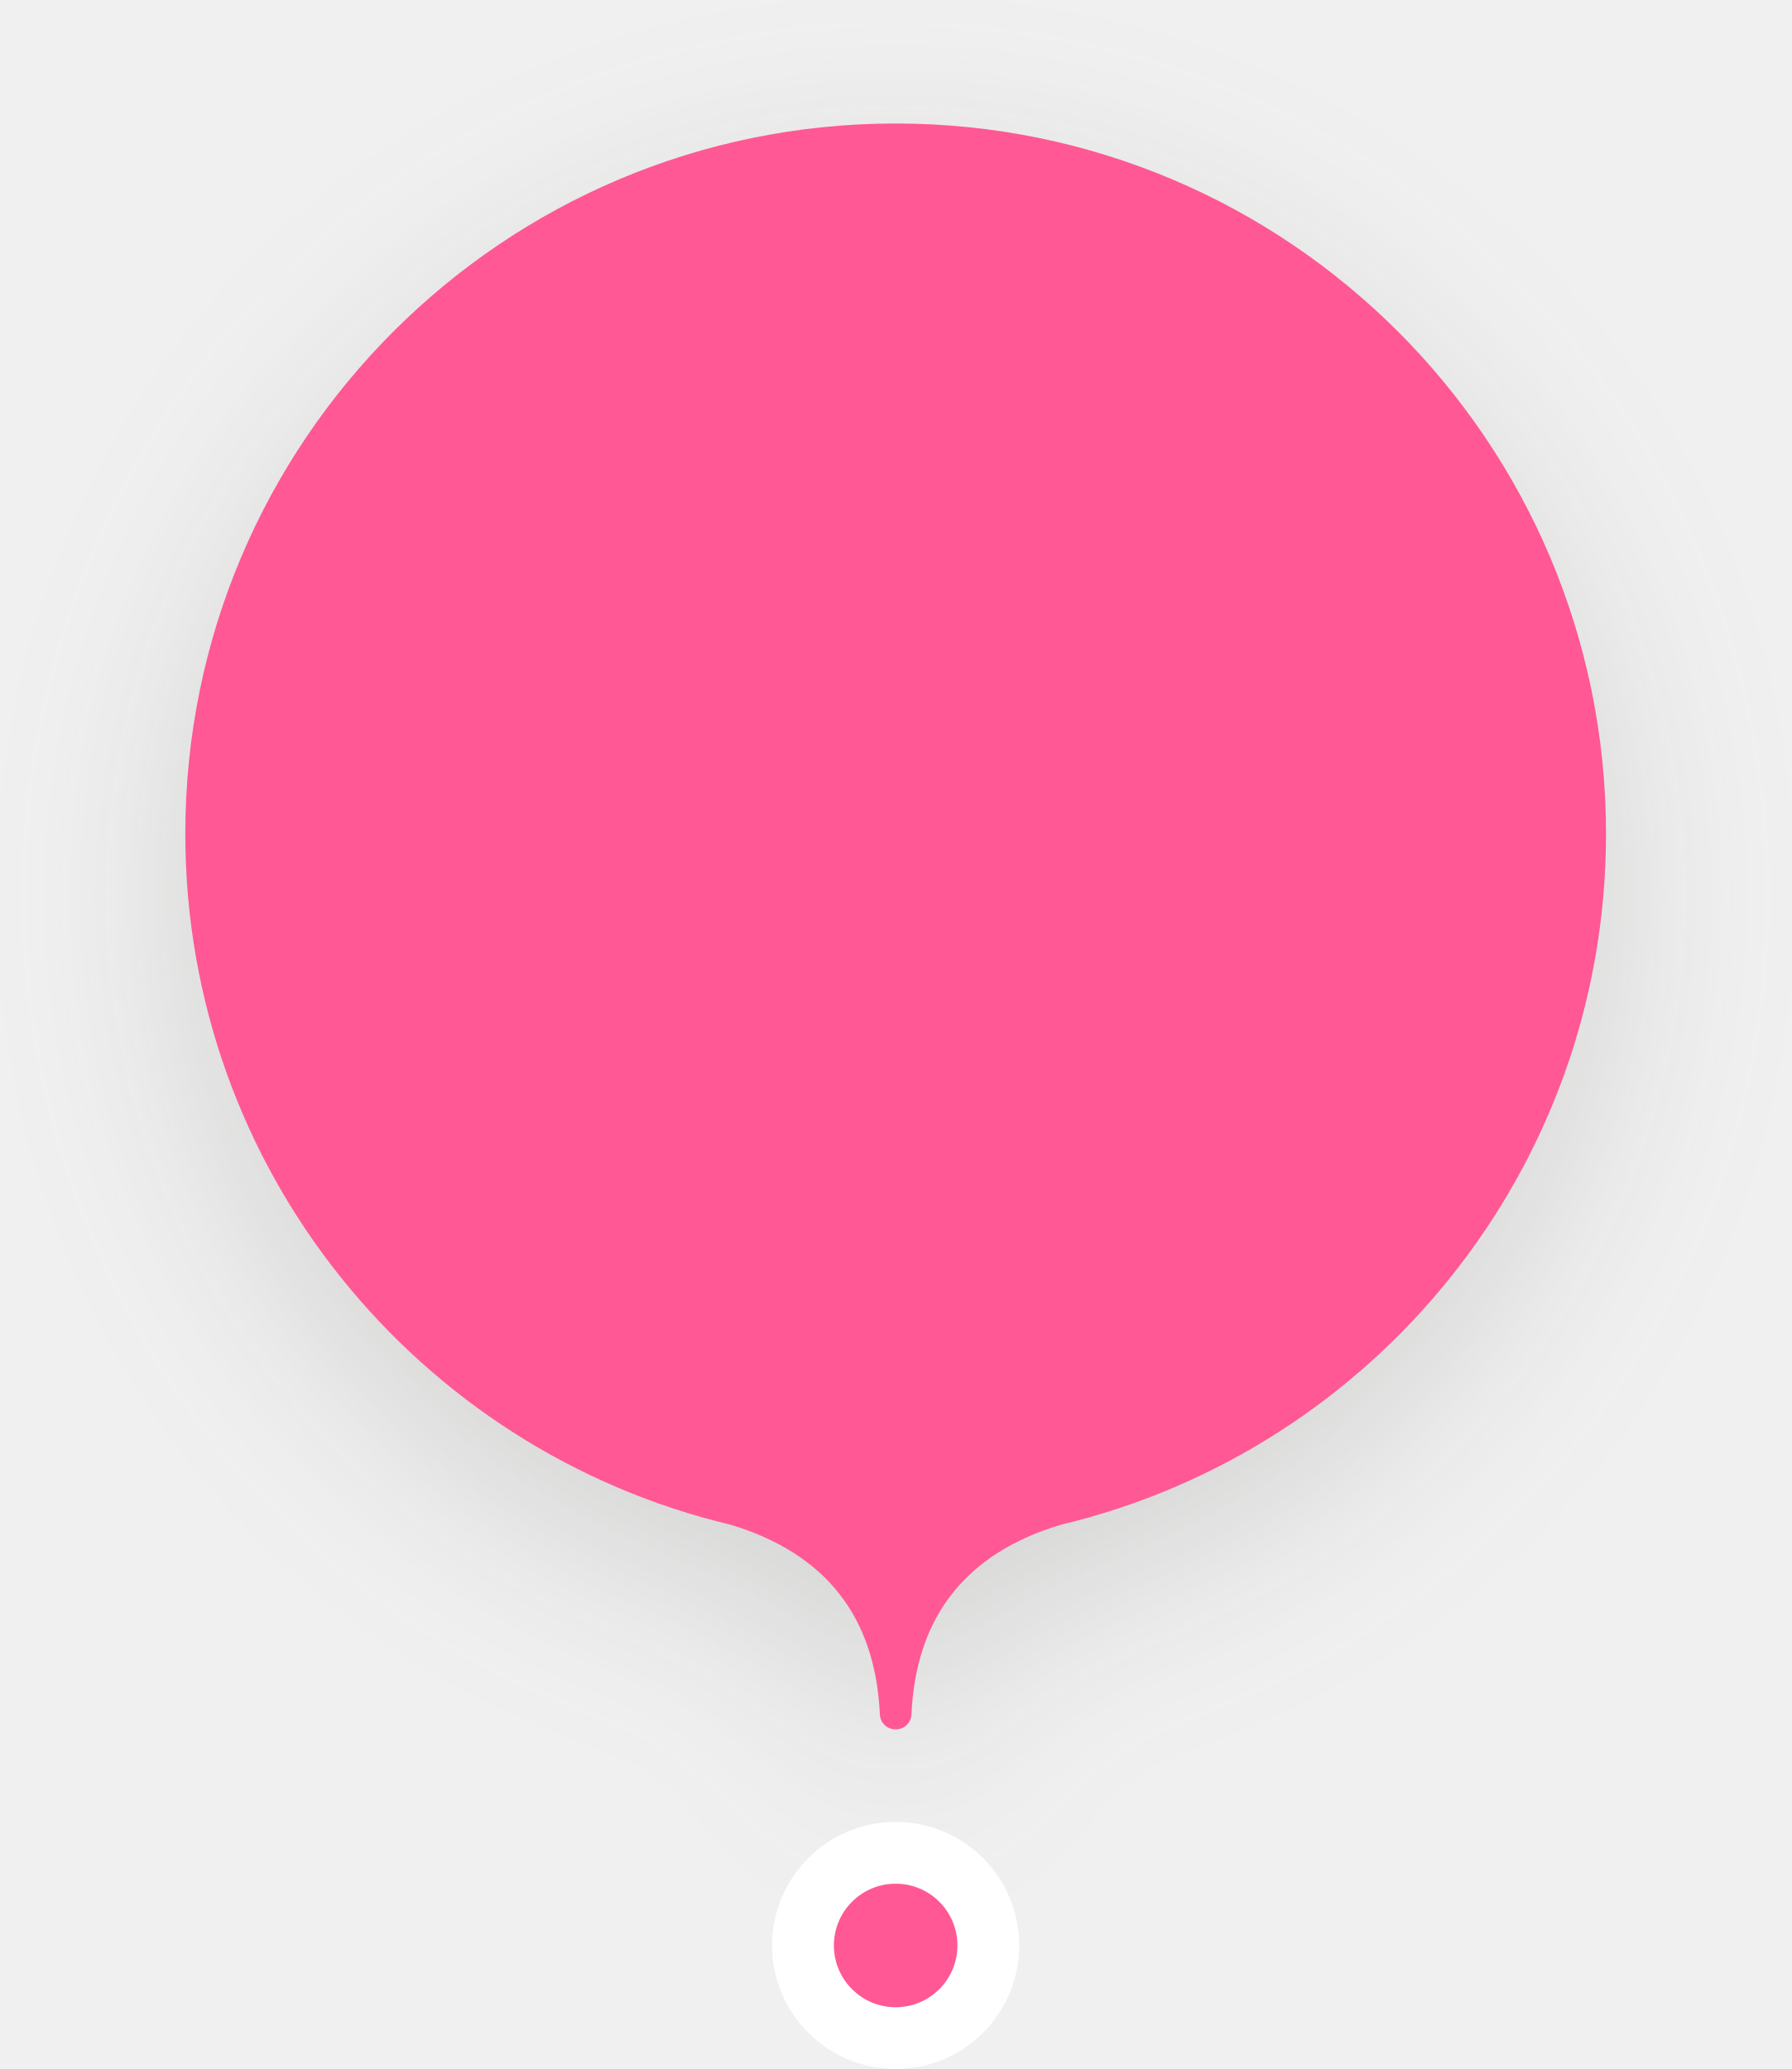
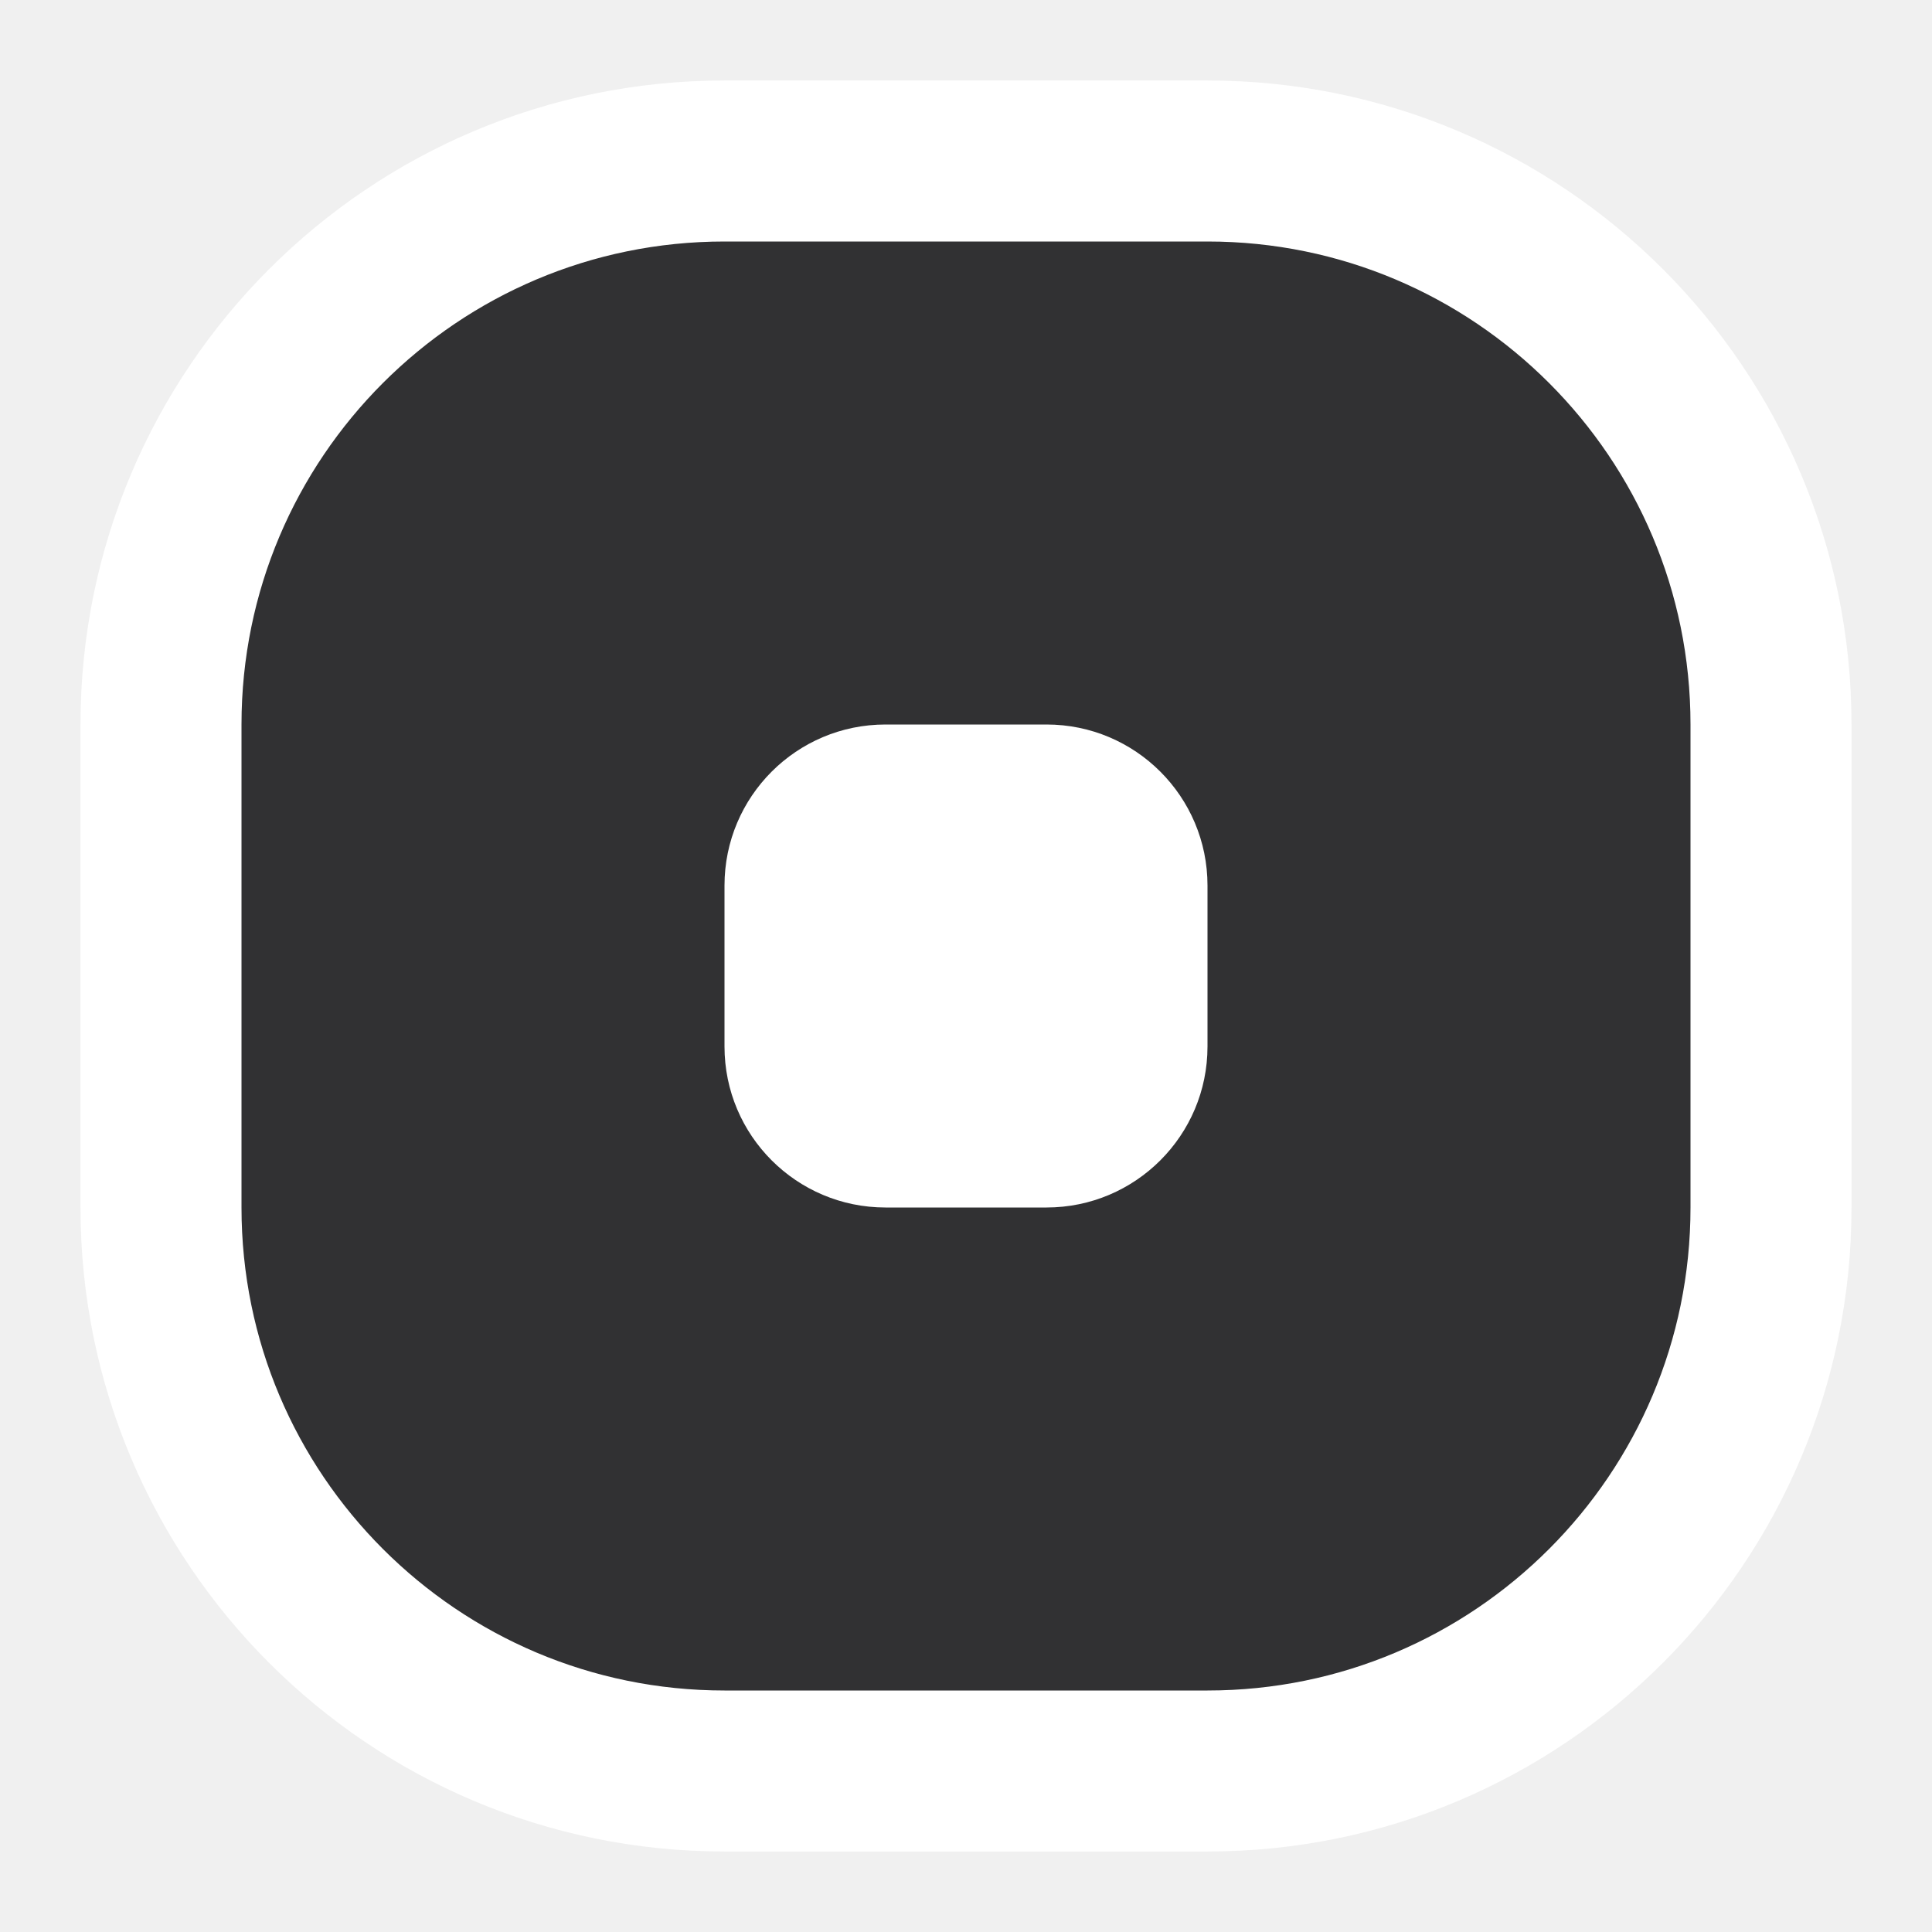
- <svg xmlns="http://www.w3.org/2000/svg" width="29" height="33.5" viewBox="0 0 58 66.015">
-   <g transform="translate(0 -.493)" filter="url(#a)">
-     <path d="M34.342 49.376c-3.076.93-4.687 2.979-4.831 6.147a.5.5 0 0 1-.5.477h-.022a.5.5 0 0 1-.5-.477c-.144-3.168-1.755-5.217-4.831-6.147C13.53 46.968 6 37.863 6 27 6 14.297 16.297 4 29 4s23 10.297 23 23c0 10.863-7.531 19.968-17.658 22.376z" fill="#ff5894" />
+ <svg xmlns="http://www.w3.org/2000/svg" width="24" height="24" viewBox="0 0 24 24" fill="none">
+   <g>
+     <rect id="Rectangle 3312" x="1" y="-1" width="20" height="20" rx="7" transform="matrix(-1 0 0 1 23 3)" fill="#313133" stroke="white" stroke-width="2" />
+     <rect id="Rectangle 3313" width="6" height="6" rx="2" transform="matrix(-1 0 0 1 15 9)" fill="white" />
  </g>
-   <path d="M29 66.507a4 4 0 1 1 0-8 4 4 0 0 1 0 8z" fill="#fff" />
-   <path d="M29 64.507a2 2 0 1 0 0-4 2 2 0 0 0 0 4z" clip-rule="evenodd" fill="#ff5894" fill-rule="evenodd" />
-   <defs>
-     <filter id="a" x="0" y="0" width="58" height="64" color-interpolation-filters="sRGB" filterUnits="userSpaceOnUse">
-       <feFlood flood-opacity="0" result="BackgroundImageFix" />
-       <feColorMatrix in="SourceAlpha" result="hardAlpha" values="0 0 0 0 0 0 0 0 0 0 0 0 0 0 0 0 0 0 127 0" />
-       <feOffset dy="2" />
-       <feGaussianBlur stdDeviation="3" />
-       <feColorMatrix values="0 0 0 0 0.4 0 0 0 0 0.396 0 0 0 0 0.38 0 0 0 0.2 0" />
-       <feBlend in2="BackgroundImageFix" result="effect1_dropShadow_9595_81428" />
-       <feBlend in="SourceGraphic" in2="effect1_dropShadow_9595_81428" result="shape" />
-     </filter>
-   </defs>
</svg>
